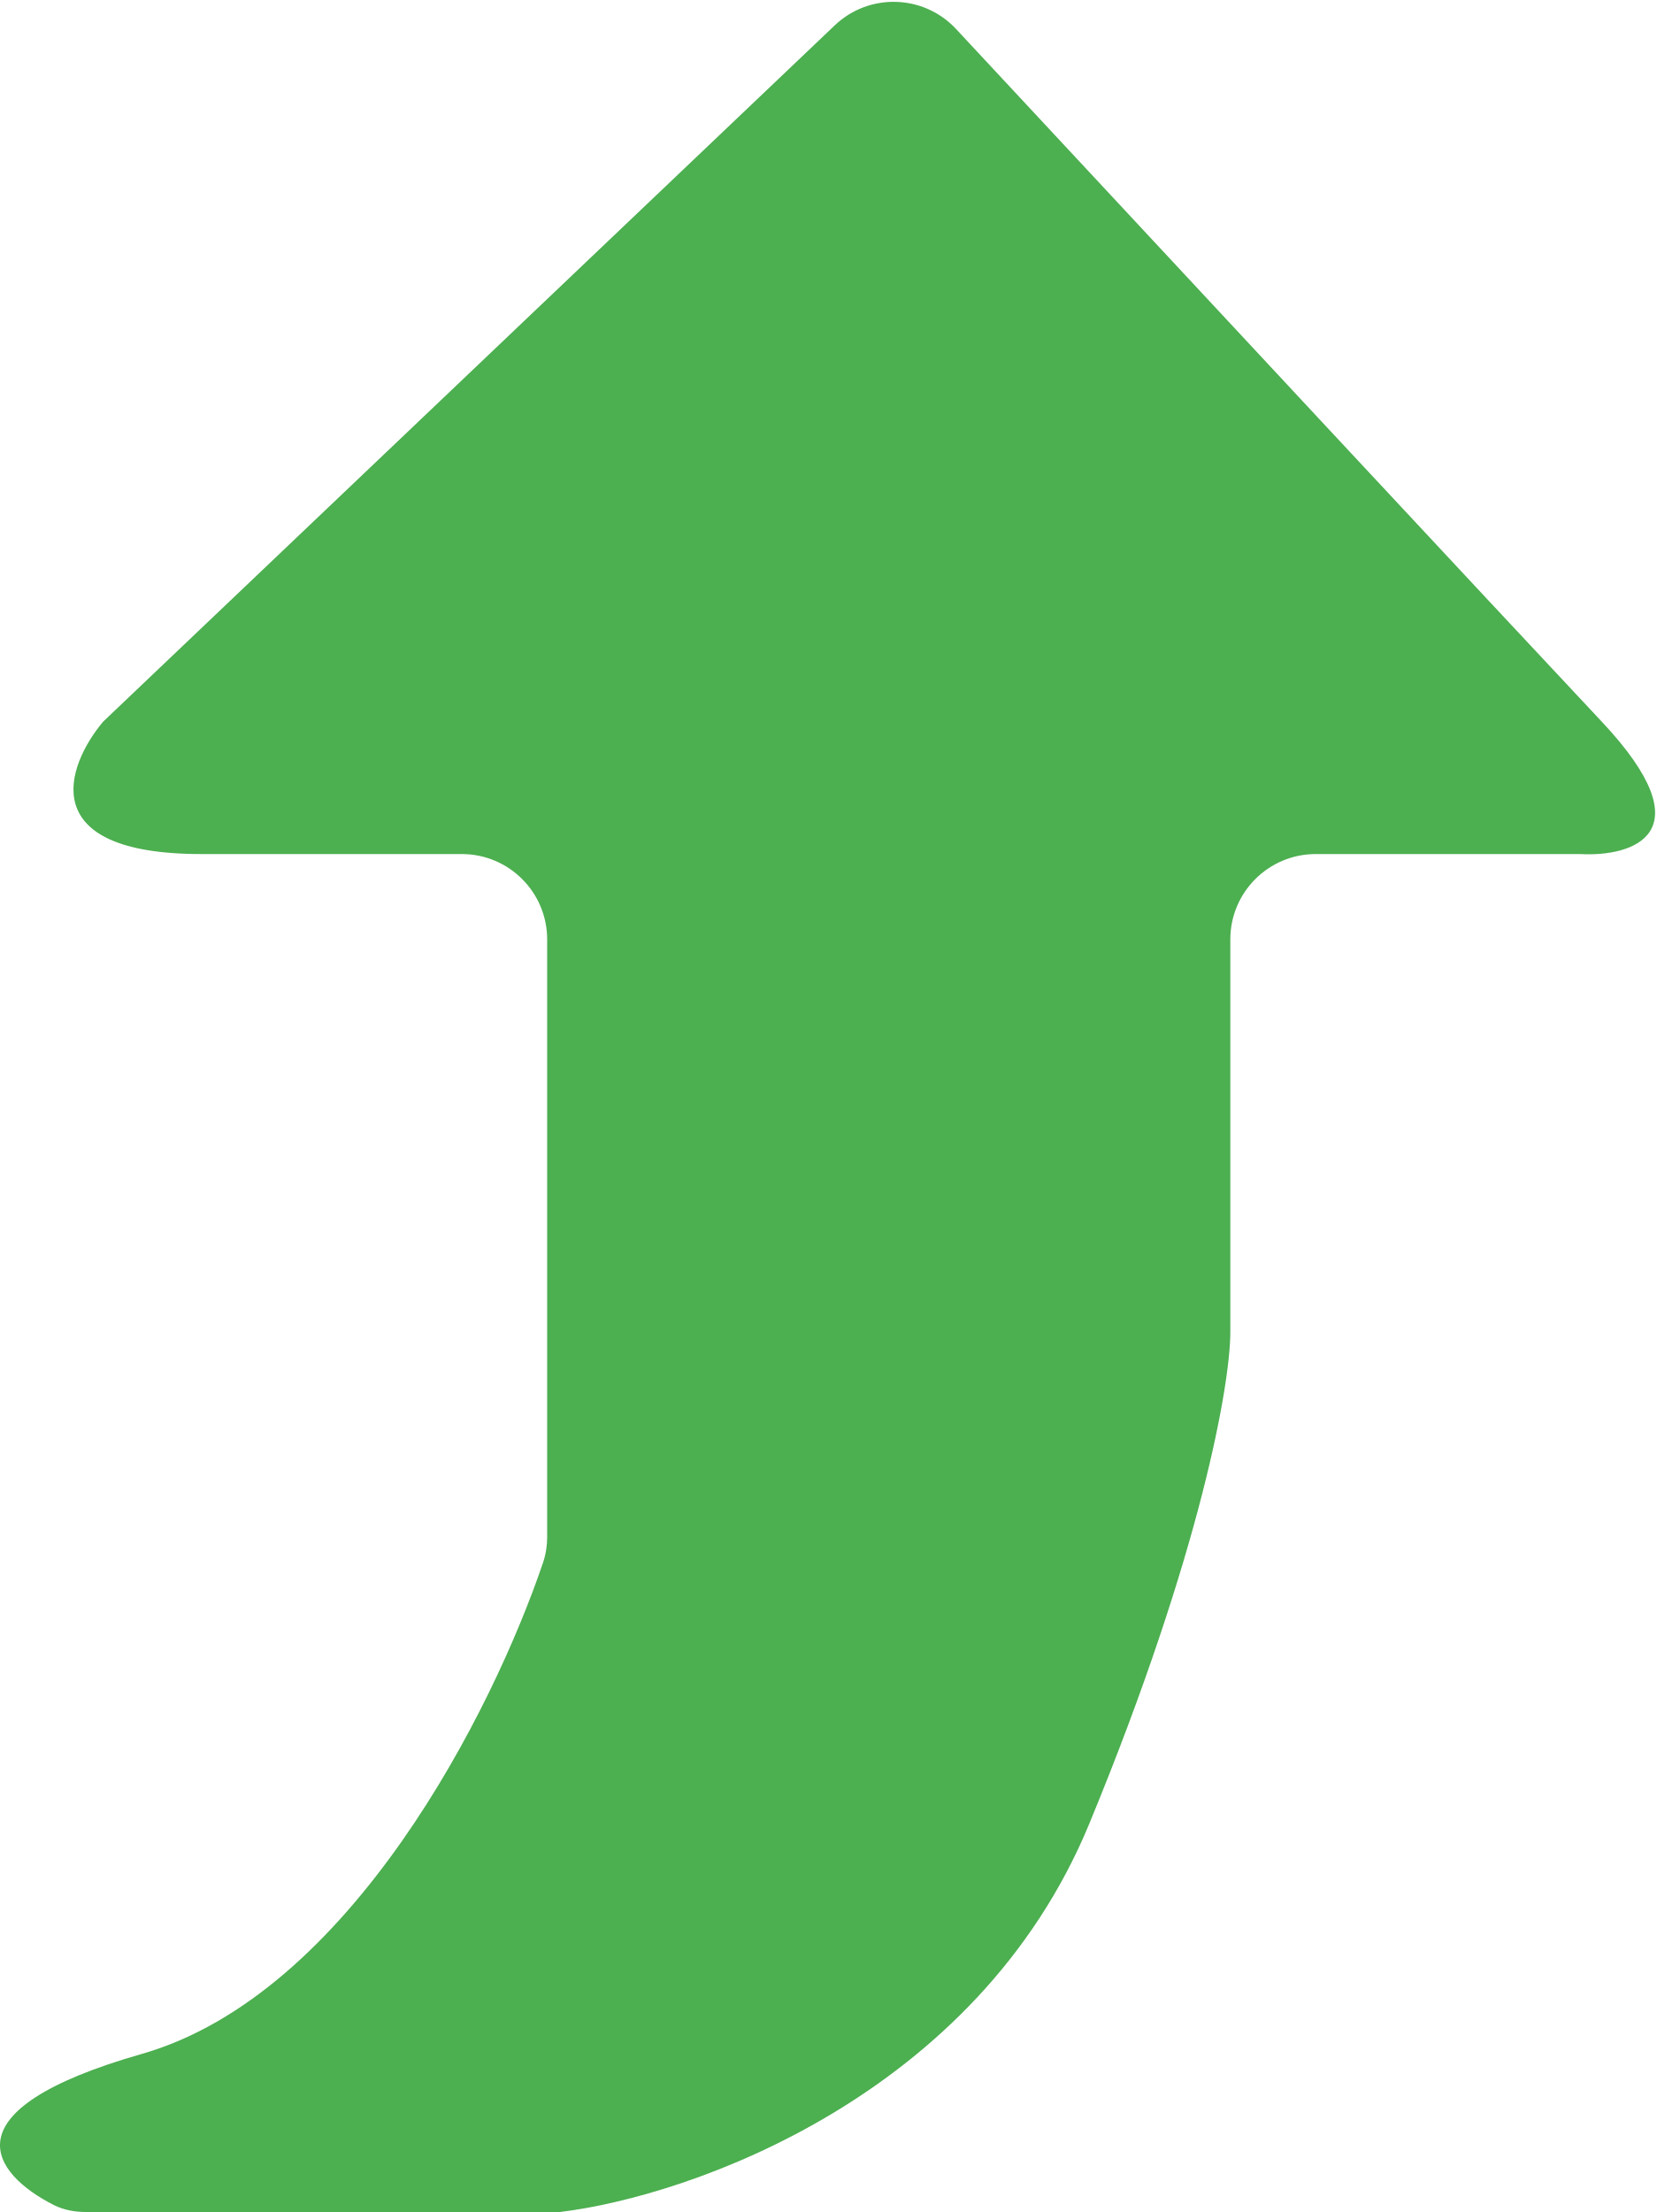
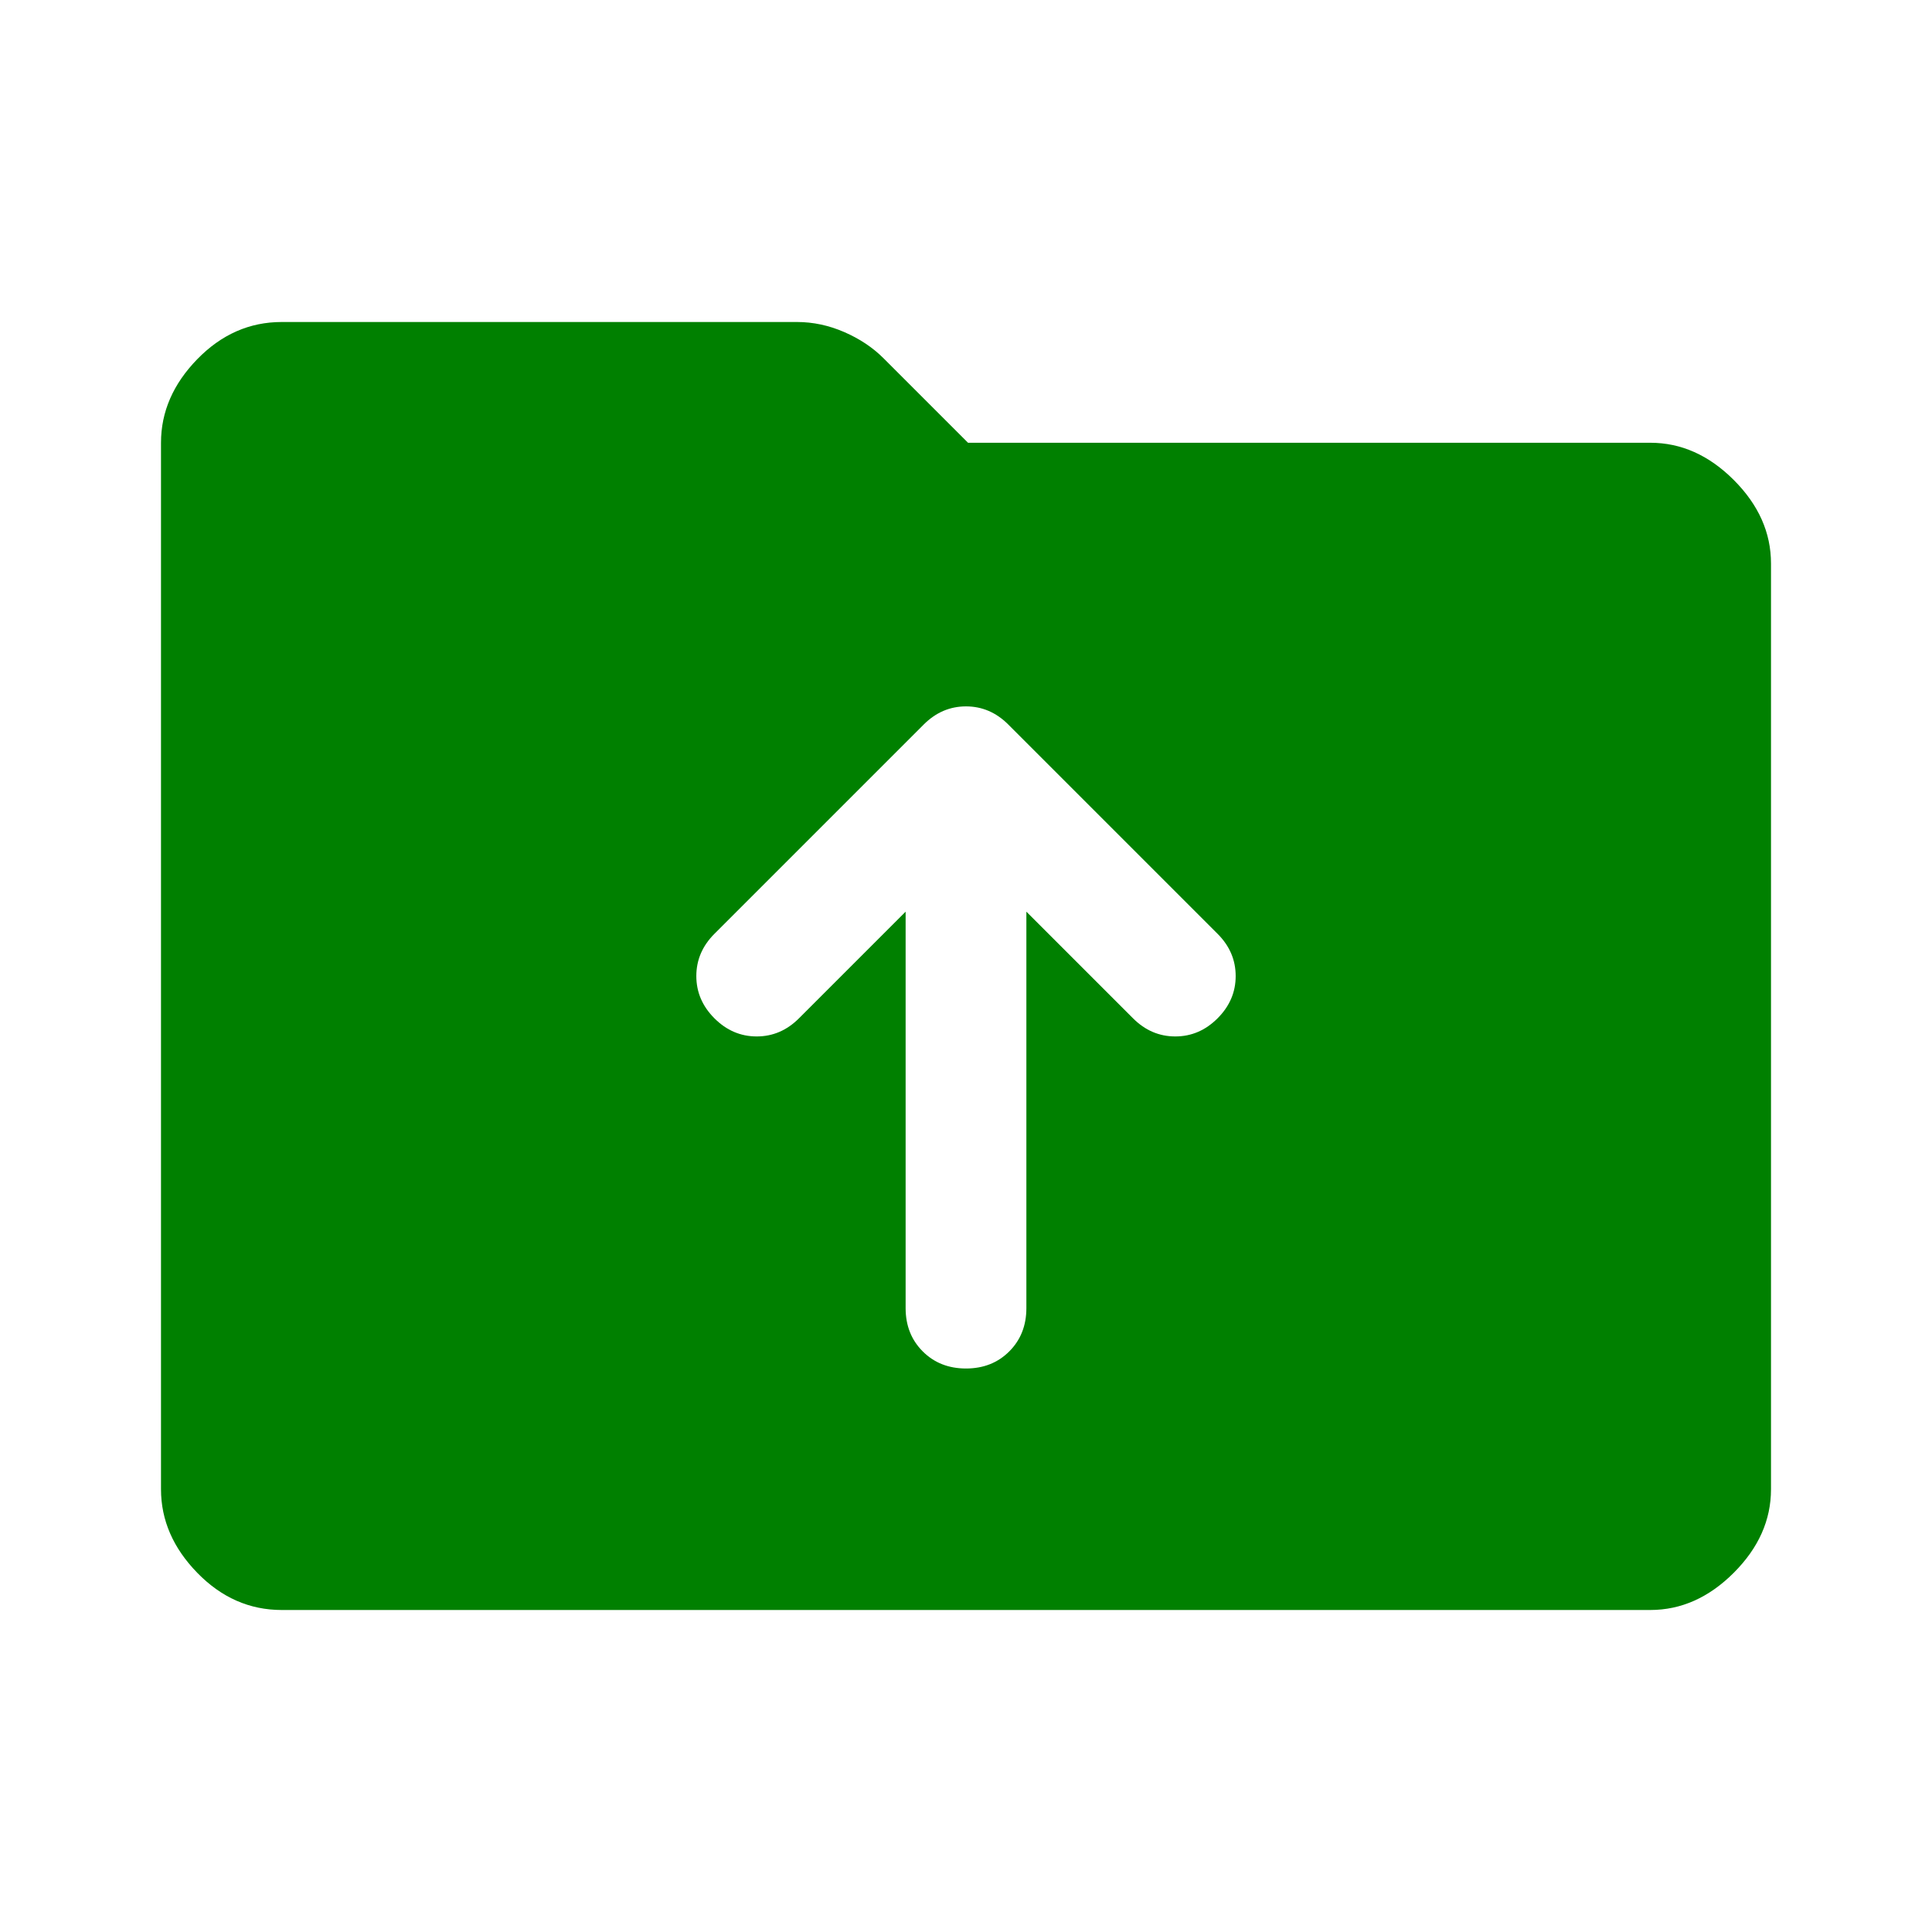
- <svg xmlns="http://www.w3.org/2000/svg" width="194" height="259" viewBox="0 0 194 259" fill="none">
-   <path d="M64.076 179.939V110C64.076 104.477 59.599 100 54.076 100H23.576C3.976 100 7.742 89.667 12.076 84.5L97.75 2.971C101.783 -0.866 108.172 -0.672 111.965 3.402C136.04 29.268 176.336 72.535 187.576 84.5C199.976 97.7 191.076 100.333 185.076 100H154.076C148.553 100 144.076 104.477 144.076 110V156C144.076 161.833 140.776 181.5 127.576 213.5C114.376 245.5 80.743 257.167 65.576 259H10.06C8.75 259 7.441 258.766 6.274 258.171C-0.791 254.571 -6.659 247.139 16.576 240.5C41.053 233.506 57.763 200.159 63.588 182.978C63.921 181.999 64.076 180.973 64.076 179.939Z" fill="#4CAF50" />
+ <svg xmlns="http://www.w3.org/2000/svg" height="48px" viewBox="0 -960 960 960" width="48px" fill="#008000">
+   <path d="M140-160q-24 0-42-18.5T80-220v-520q0-23 18-41.5t42-18.5h256q12 0 23.5 5t19.5 13l42 42h339q23 0 41.5 18.5T880-680v460q0 23-18.5 41.5T820-160H140Zm340-120q13 0 21.5-8.5T510-310v-197l53 53q9 9 21 9t21-9q9-9 9-21t-9-21L501-600q-9-9-21-9t-21 9L355-496q-9 9-9 21t9 21q9 9 21 9t21-9l53-53v197q0 13 8.5 21.5T480-280Z" />
</svg>
